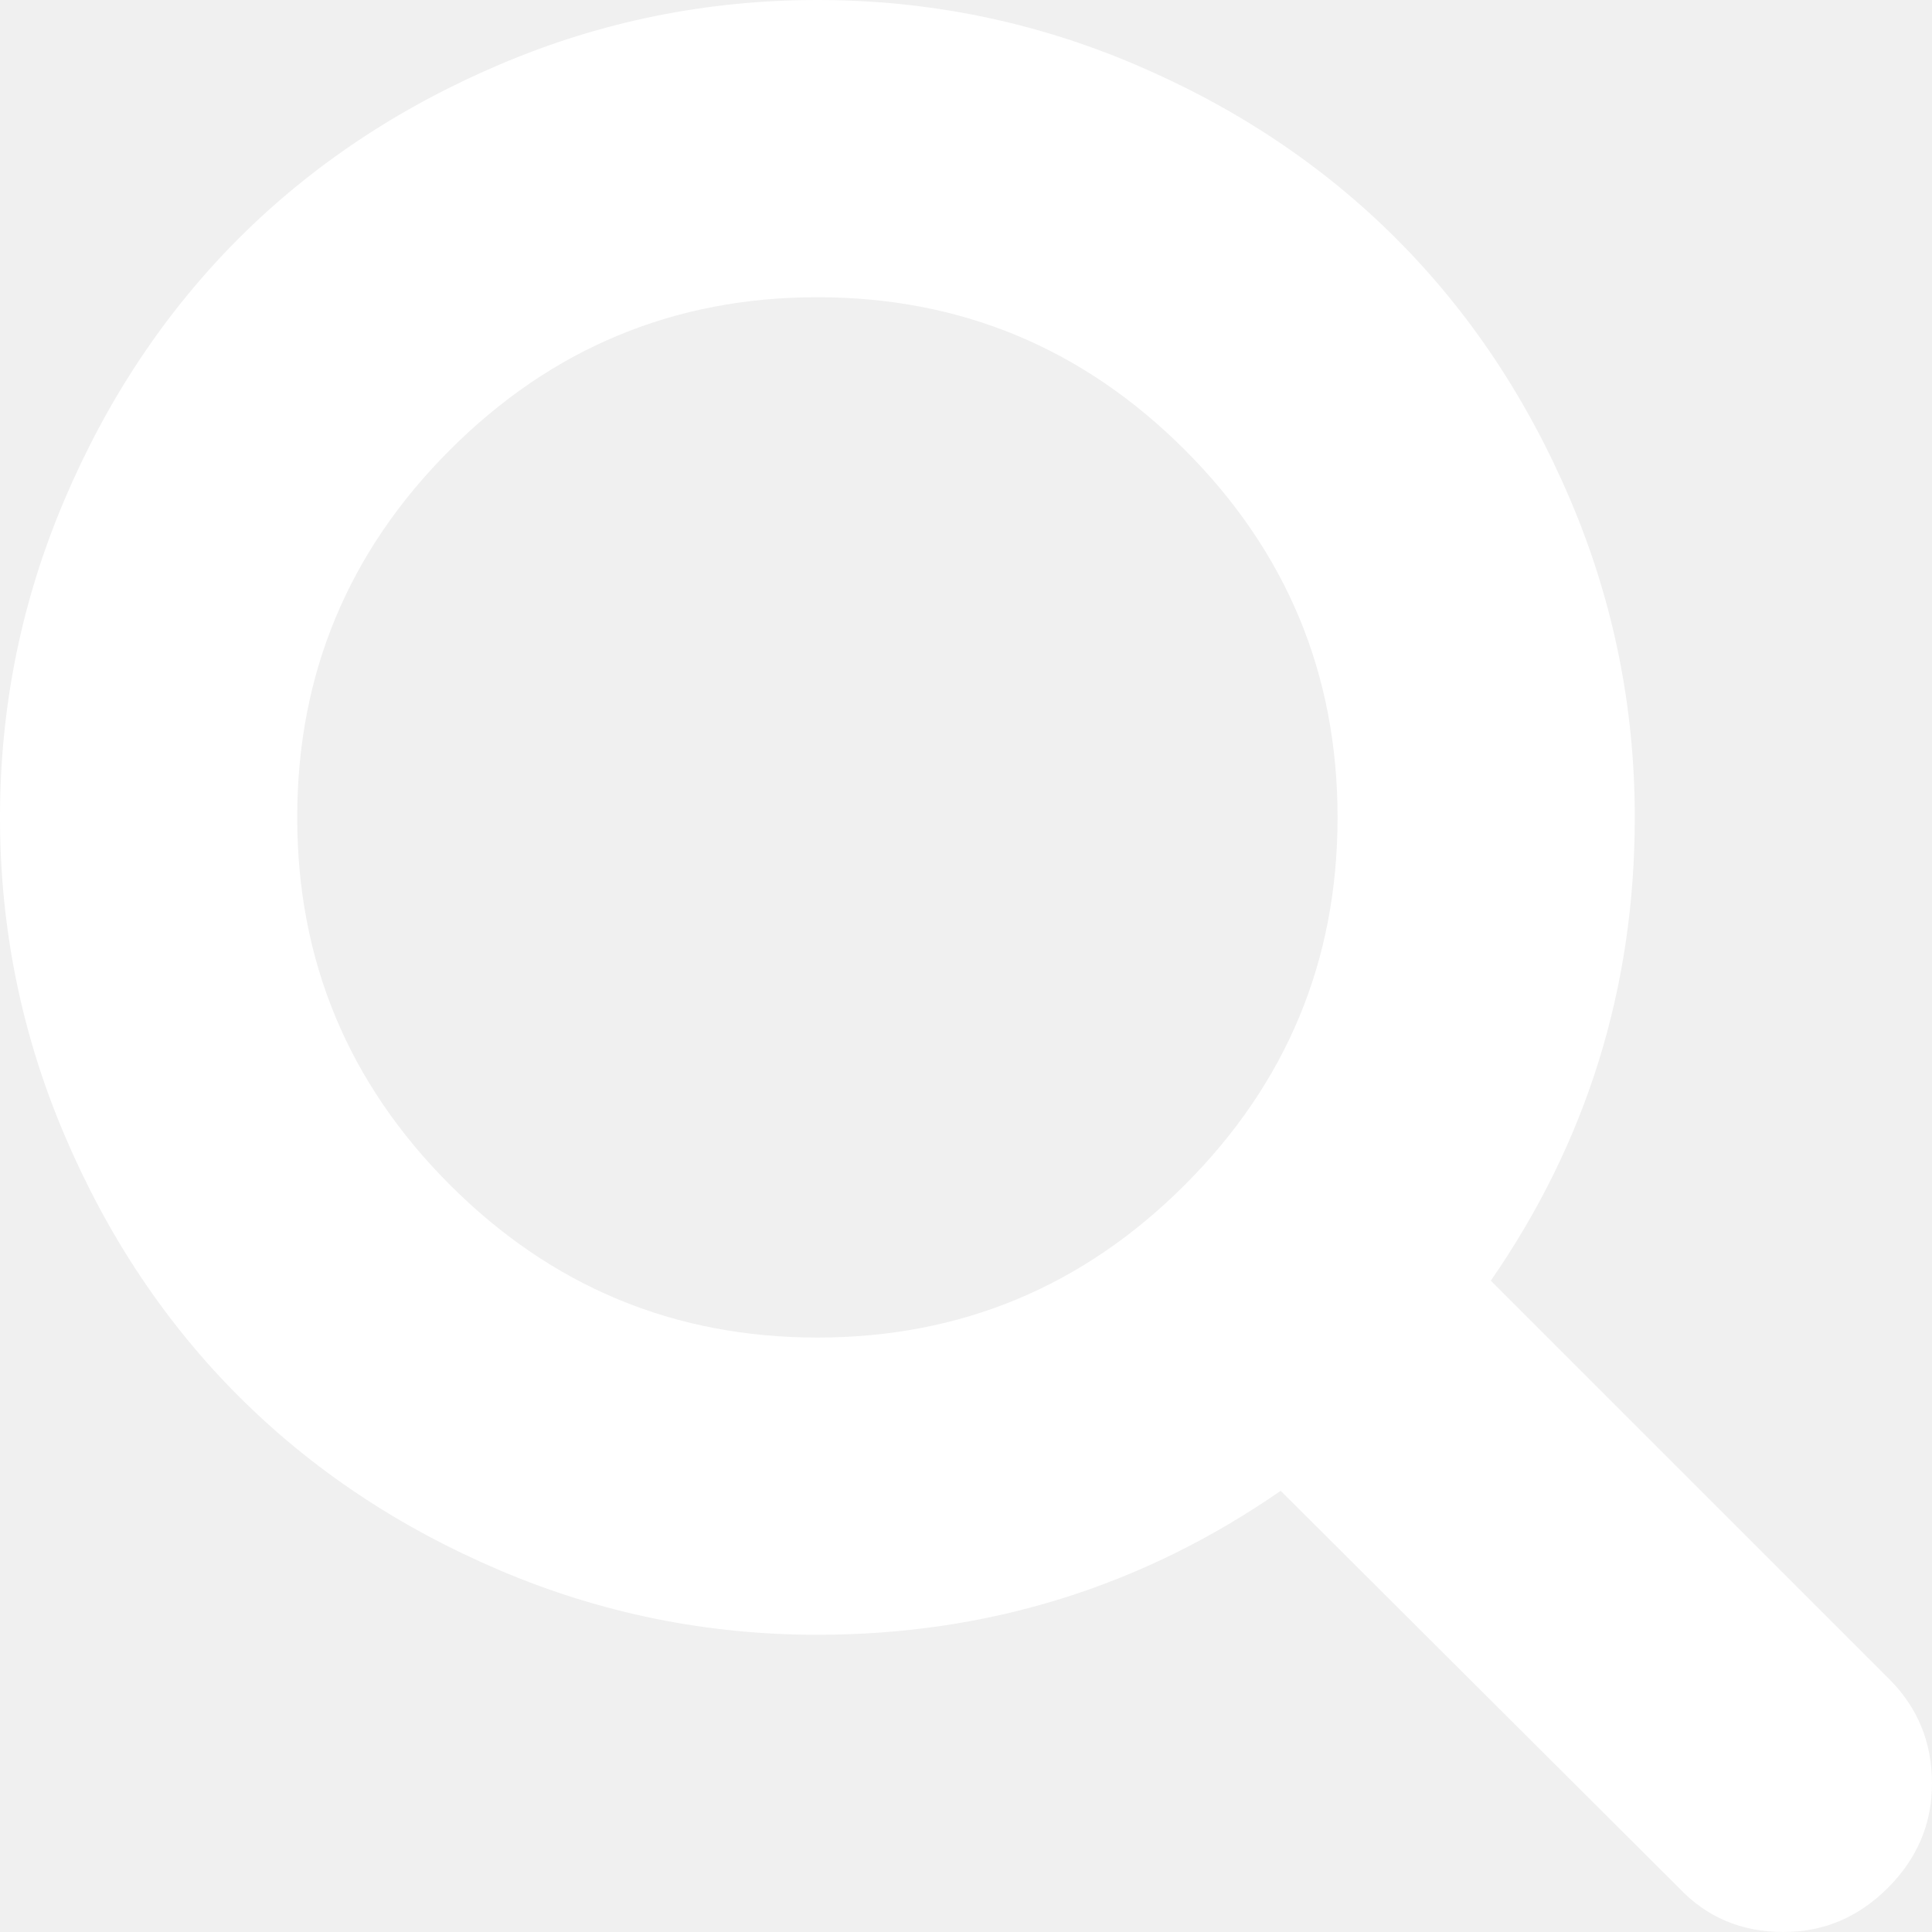
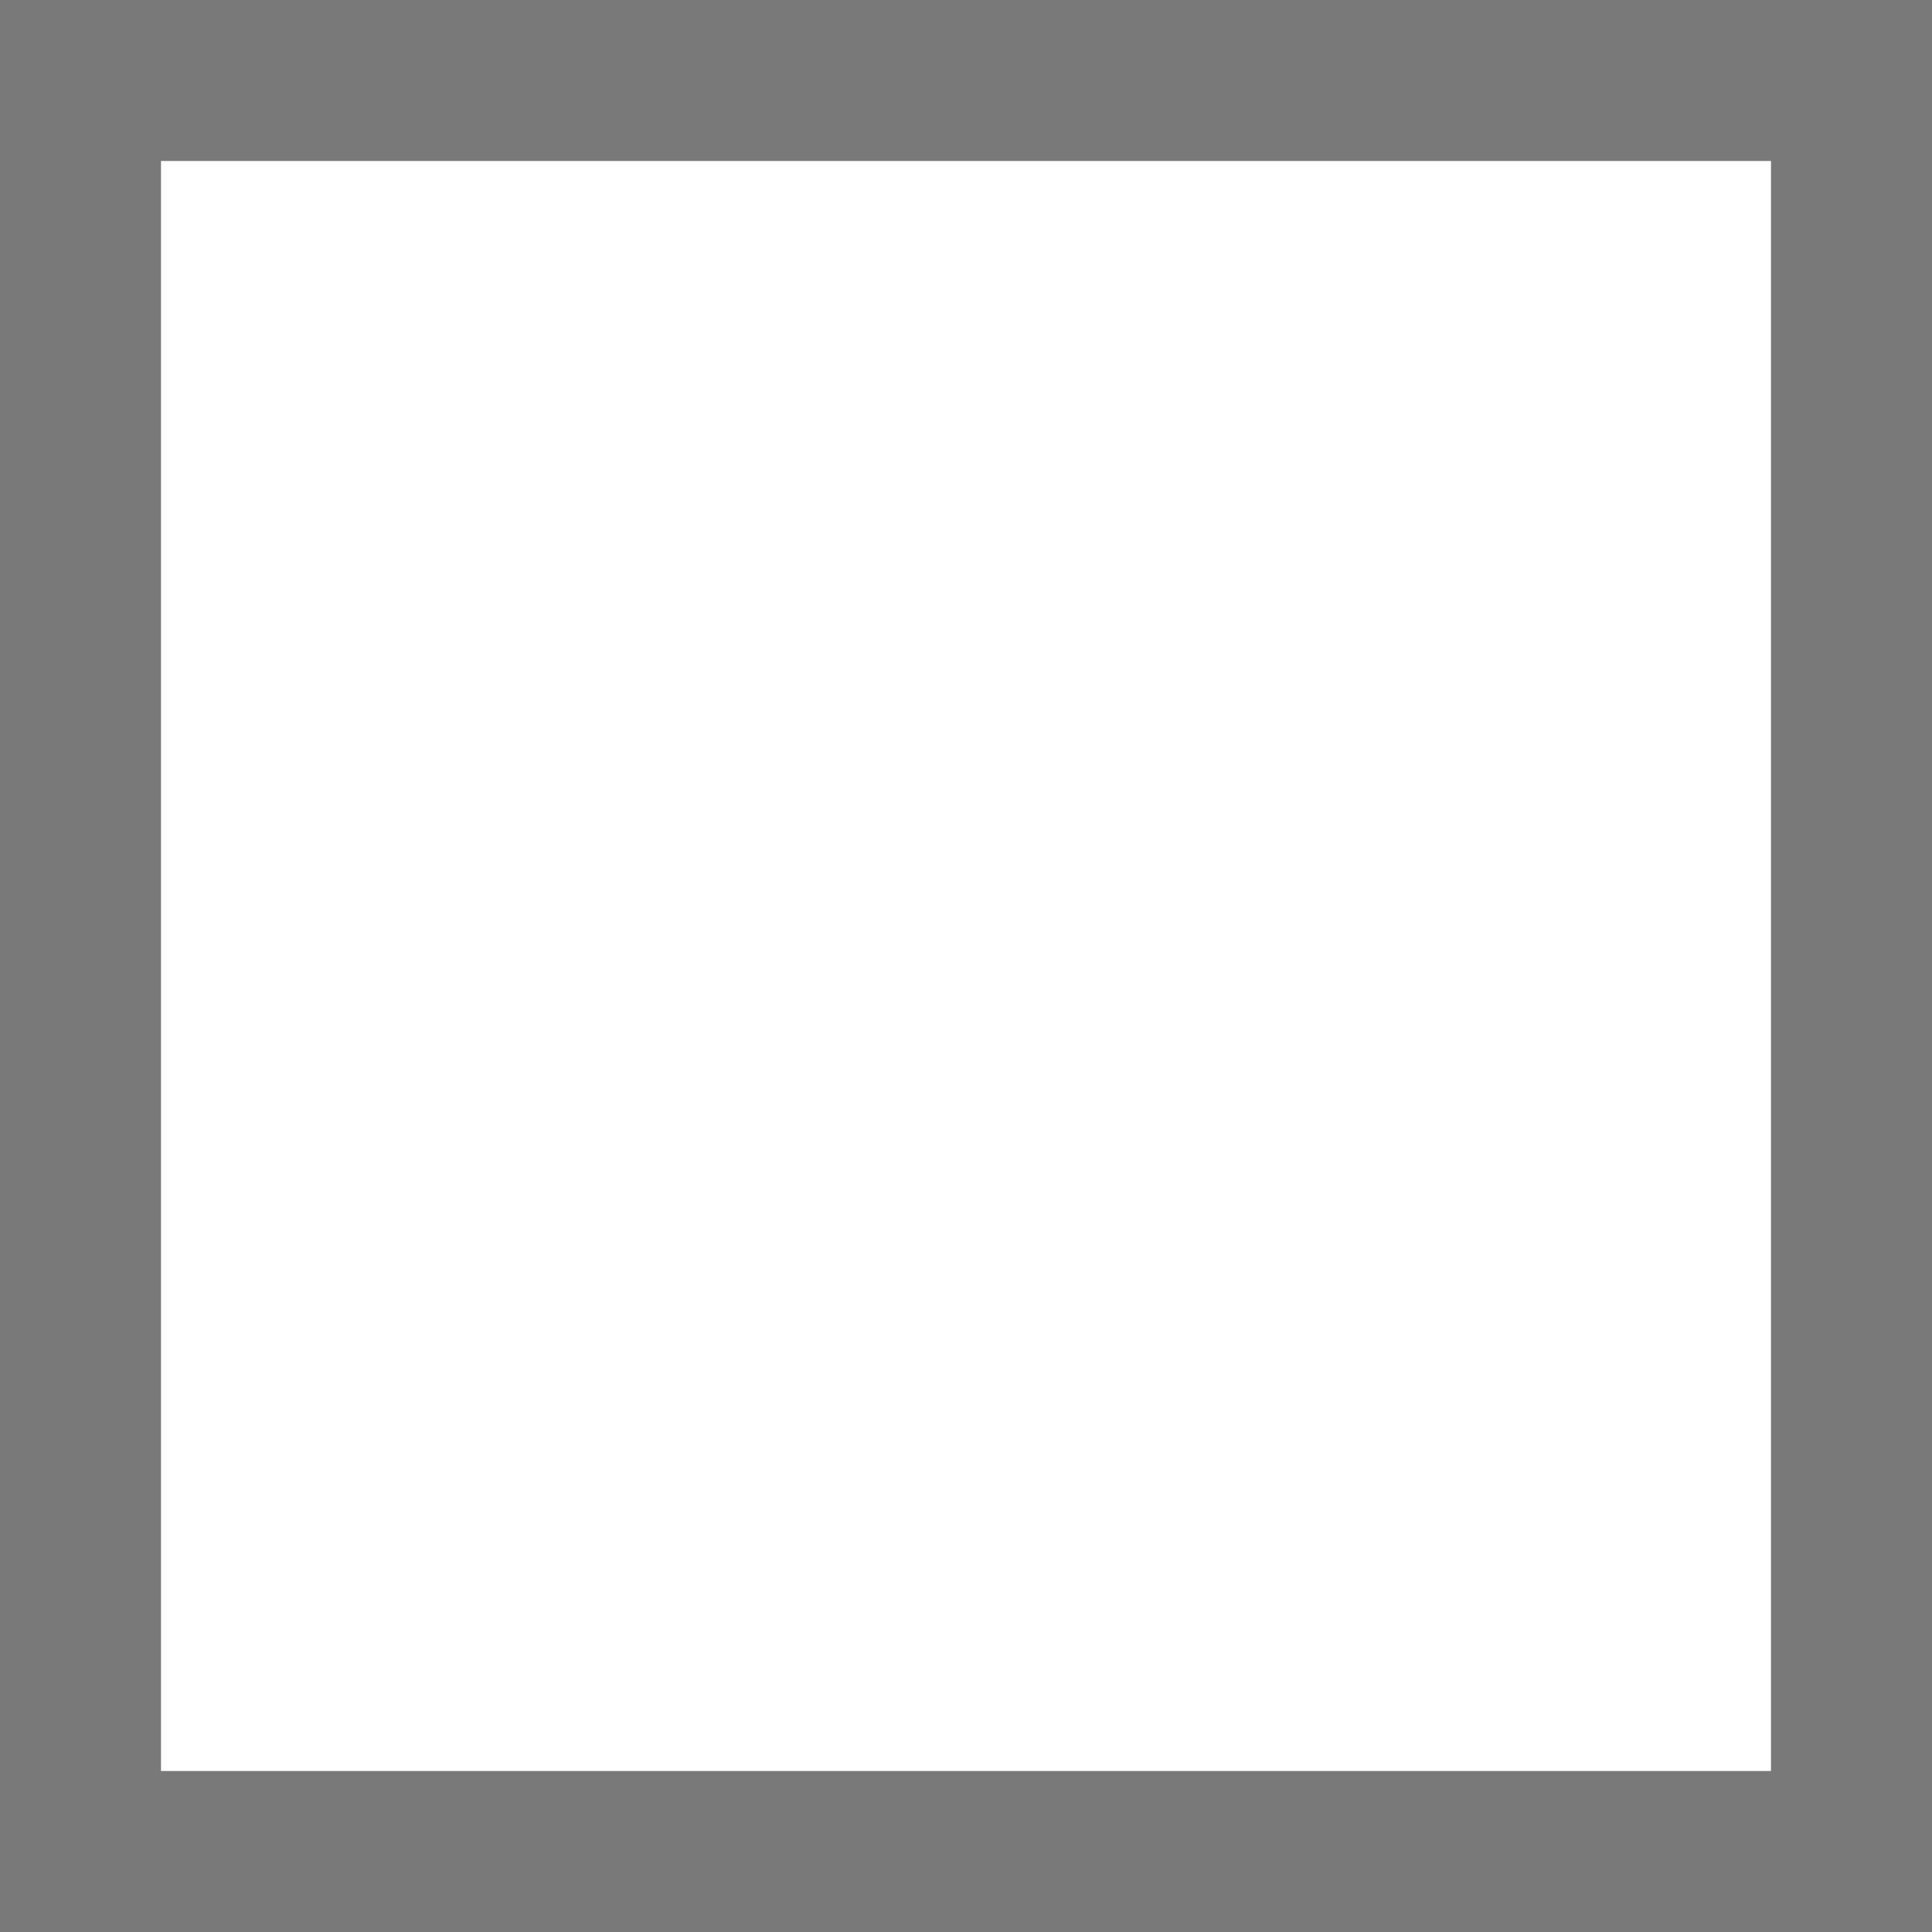
- <svg xmlns="http://www.w3.org/2000/svg" version="1.1" width="25px" height="25px">
-   <g transform="translate(-567 -11 )">
-     <path d="M 15.332 15.332  C 16.649 14.015  17.308 12.43  17.308 10.577  C 17.308 8.724  16.649 7.139  15.332 5.822  C 14.015 4.505  12.43 3.846  10.577 3.846  C 8.724 3.846  7.139 4.505  5.822 5.822  C 4.505 7.139  3.846 8.724  3.846 10.577  C 3.846 12.43  4.505 14.015  5.822 15.332  C 7.139 16.649  8.724 17.308  10.577 17.308  C 12.43 17.308  14.015 16.649  15.332 15.332  Z M 24.444 21.725  C 24.815 22.095  25 22.546  25 23.077  C 25 23.598  24.81 24.048  24.429 24.429  C 24.048 24.81  23.598 25  23.077 25  C 22.536 25  22.085 24.81  21.725 24.429  L 16.572 19.291  C 14.779 20.533  12.78 21.154  10.577 21.154  C 9.145 21.154  7.775 20.876  6.468 20.32  C 5.161 19.764  4.034 19.013  3.087 18.066  C 2.141 17.12  1.39 15.993  0.834 14.686  C 0.278 13.379  0 12.009  0 10.577  C 0 9.145  0.278 7.775  0.834 6.468  C 1.39 5.161  2.141 4.034  3.087 3.087  C 4.034 2.141  5.161 1.39  6.468 0.834  C 7.775 0.278  9.145 0  10.577 0  C 12.009 0  13.379 0.278  14.686 0.834  C 15.993 1.39  17.12 2.141  18.066 3.087  C 19.013 4.034  19.764 5.161  20.32 6.468  C 20.876 7.775  21.154 9.145  21.154 10.577  C 21.154 12.78  20.533 14.779  19.291 16.572  L 24.444 21.725  Z " fill-rule="nonzero" fill="#ffffff" stroke="none" transform="matrix(1 0 0 1 567 11 )" />
-   </g>
+ <svg xmlns="http://www.w3.org/2000/svg" version="1.1" width="12px" height="12px" viewBox="272 195.5  12 12">
+   <path d="M 272.5 196  L 283.5 196  L 283.5 207  L 272.5 207  L 272.5 196  Z " fill-rule="nonzero" fill="#ffffff" stroke="none" />
+   <path d="M 272.5 196  L 283.5 196  L 283.5 207  L 272.5 207  L 272.5 196  Z " stroke-width="1" stroke="#797979" fill="none" />
</svg>
